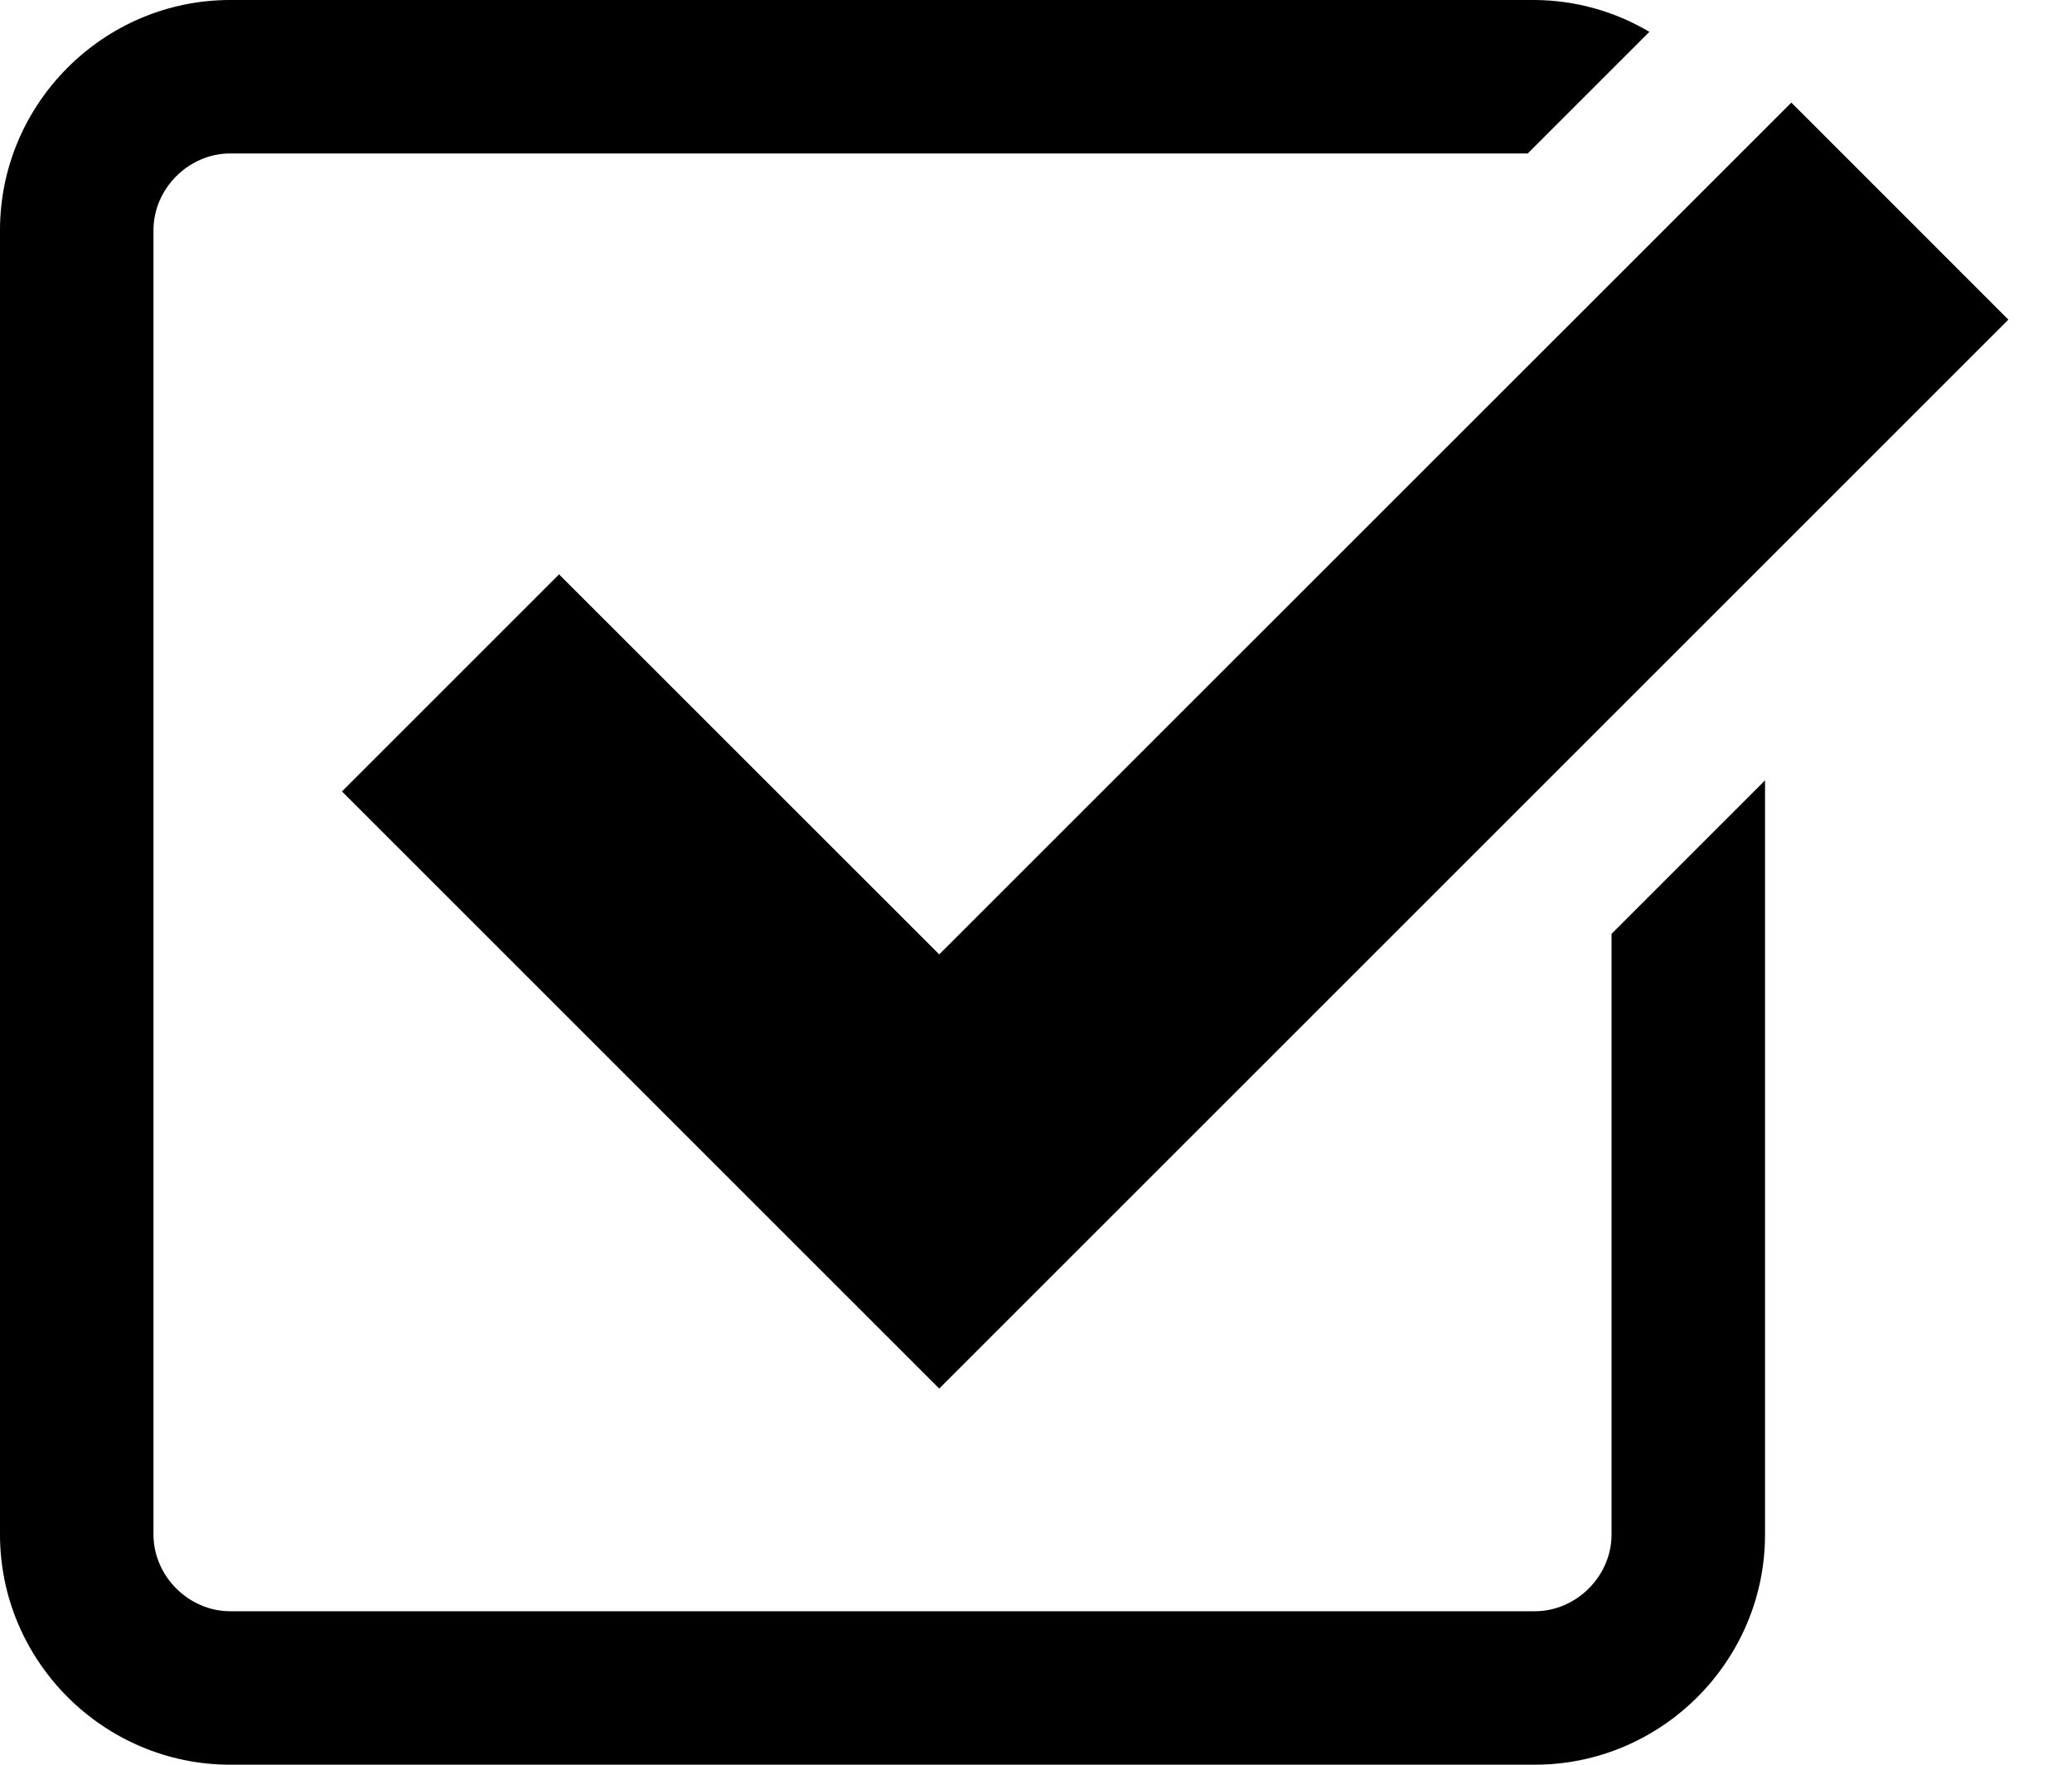
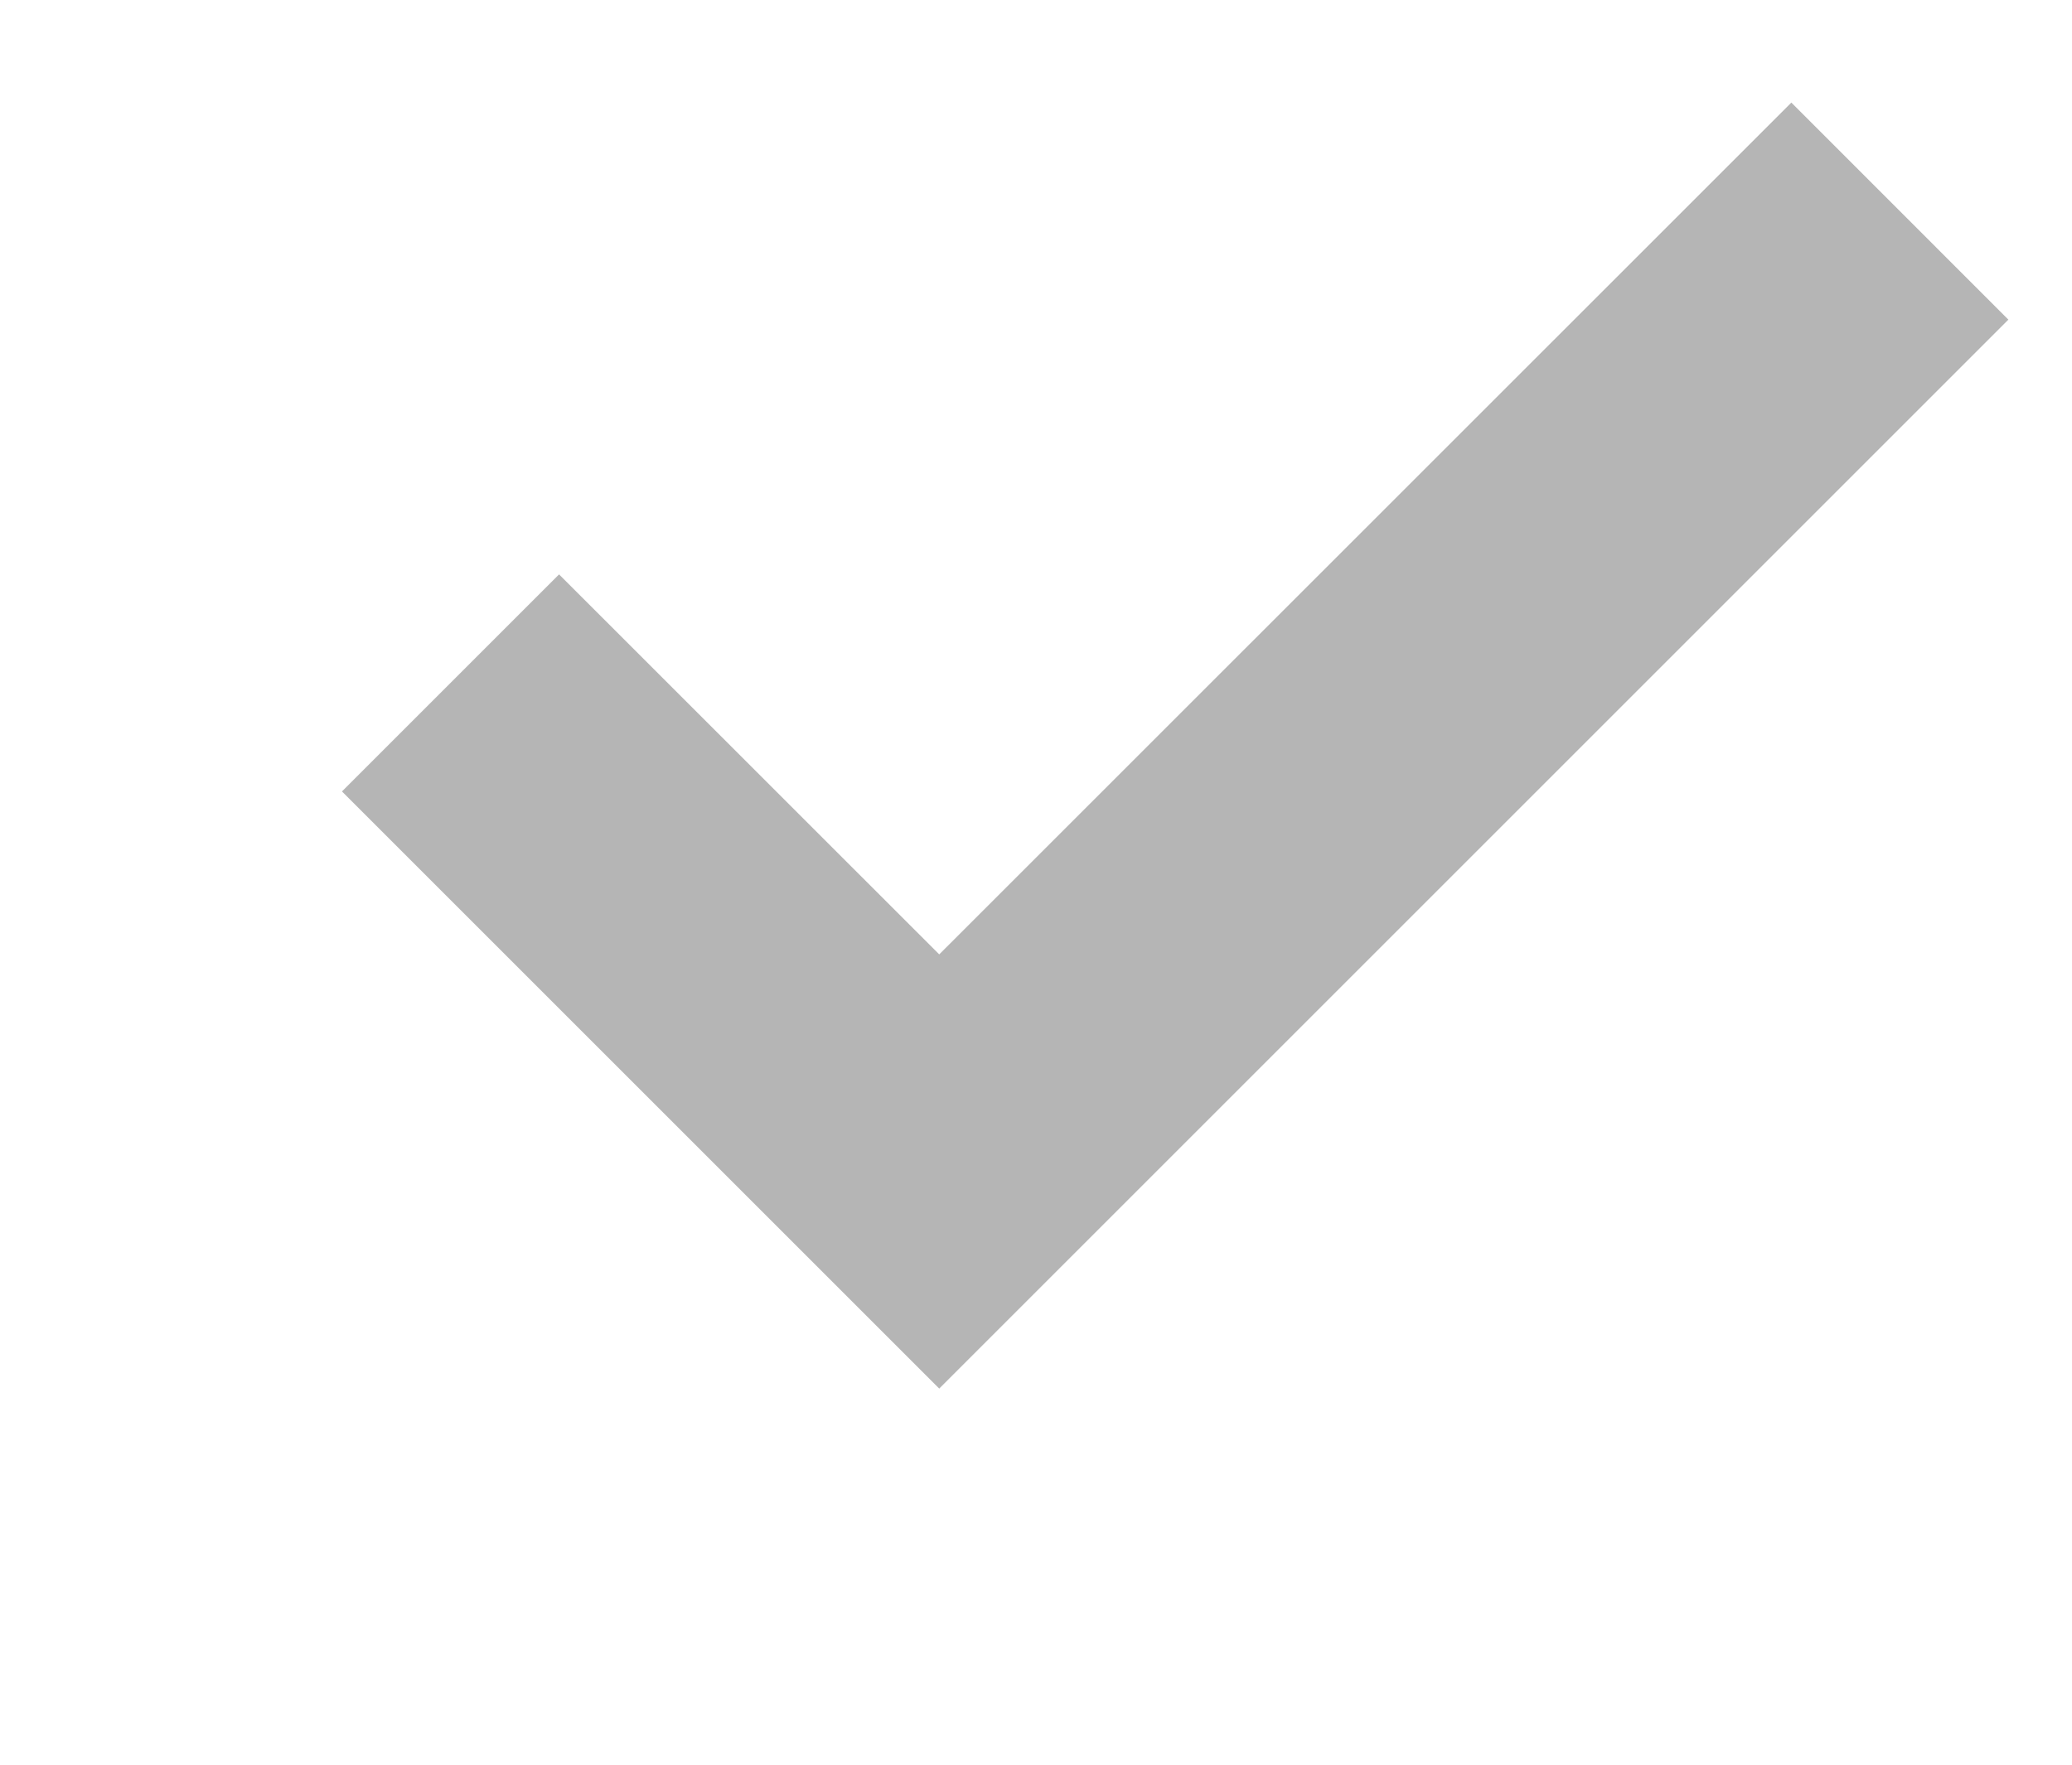
<svg xmlns="http://www.w3.org/2000/svg" width="27" height="23" viewBox="0 0 27 23">
-   <path d="M7.285 7.486l-2.829 2.829 7.783 7.783L26.171 4.166l-2.828-2.829-11.104 11.102z" />
-   <path d="M21 20c0 .542-.458 1-1 1H3c-.542 0-1-.458-1-1V3c0-.542.458-1 1-1h16.908L21.493.415A2.96 2.96 0 0 0 20 0H3C1.35 0 0 1.35 0 3v17c0 1.65 1.35 3 3 3h17c1.65 0 3-1.35 3-3v-9.829l-2 2V20z" />
+   <path fill="#b5b5b5" d="M7.285 7.486l-2.829 2.829 7.783 7.783L26.171 4.166l-2.828-2.829-11.104 11.102z" />
</svg>
